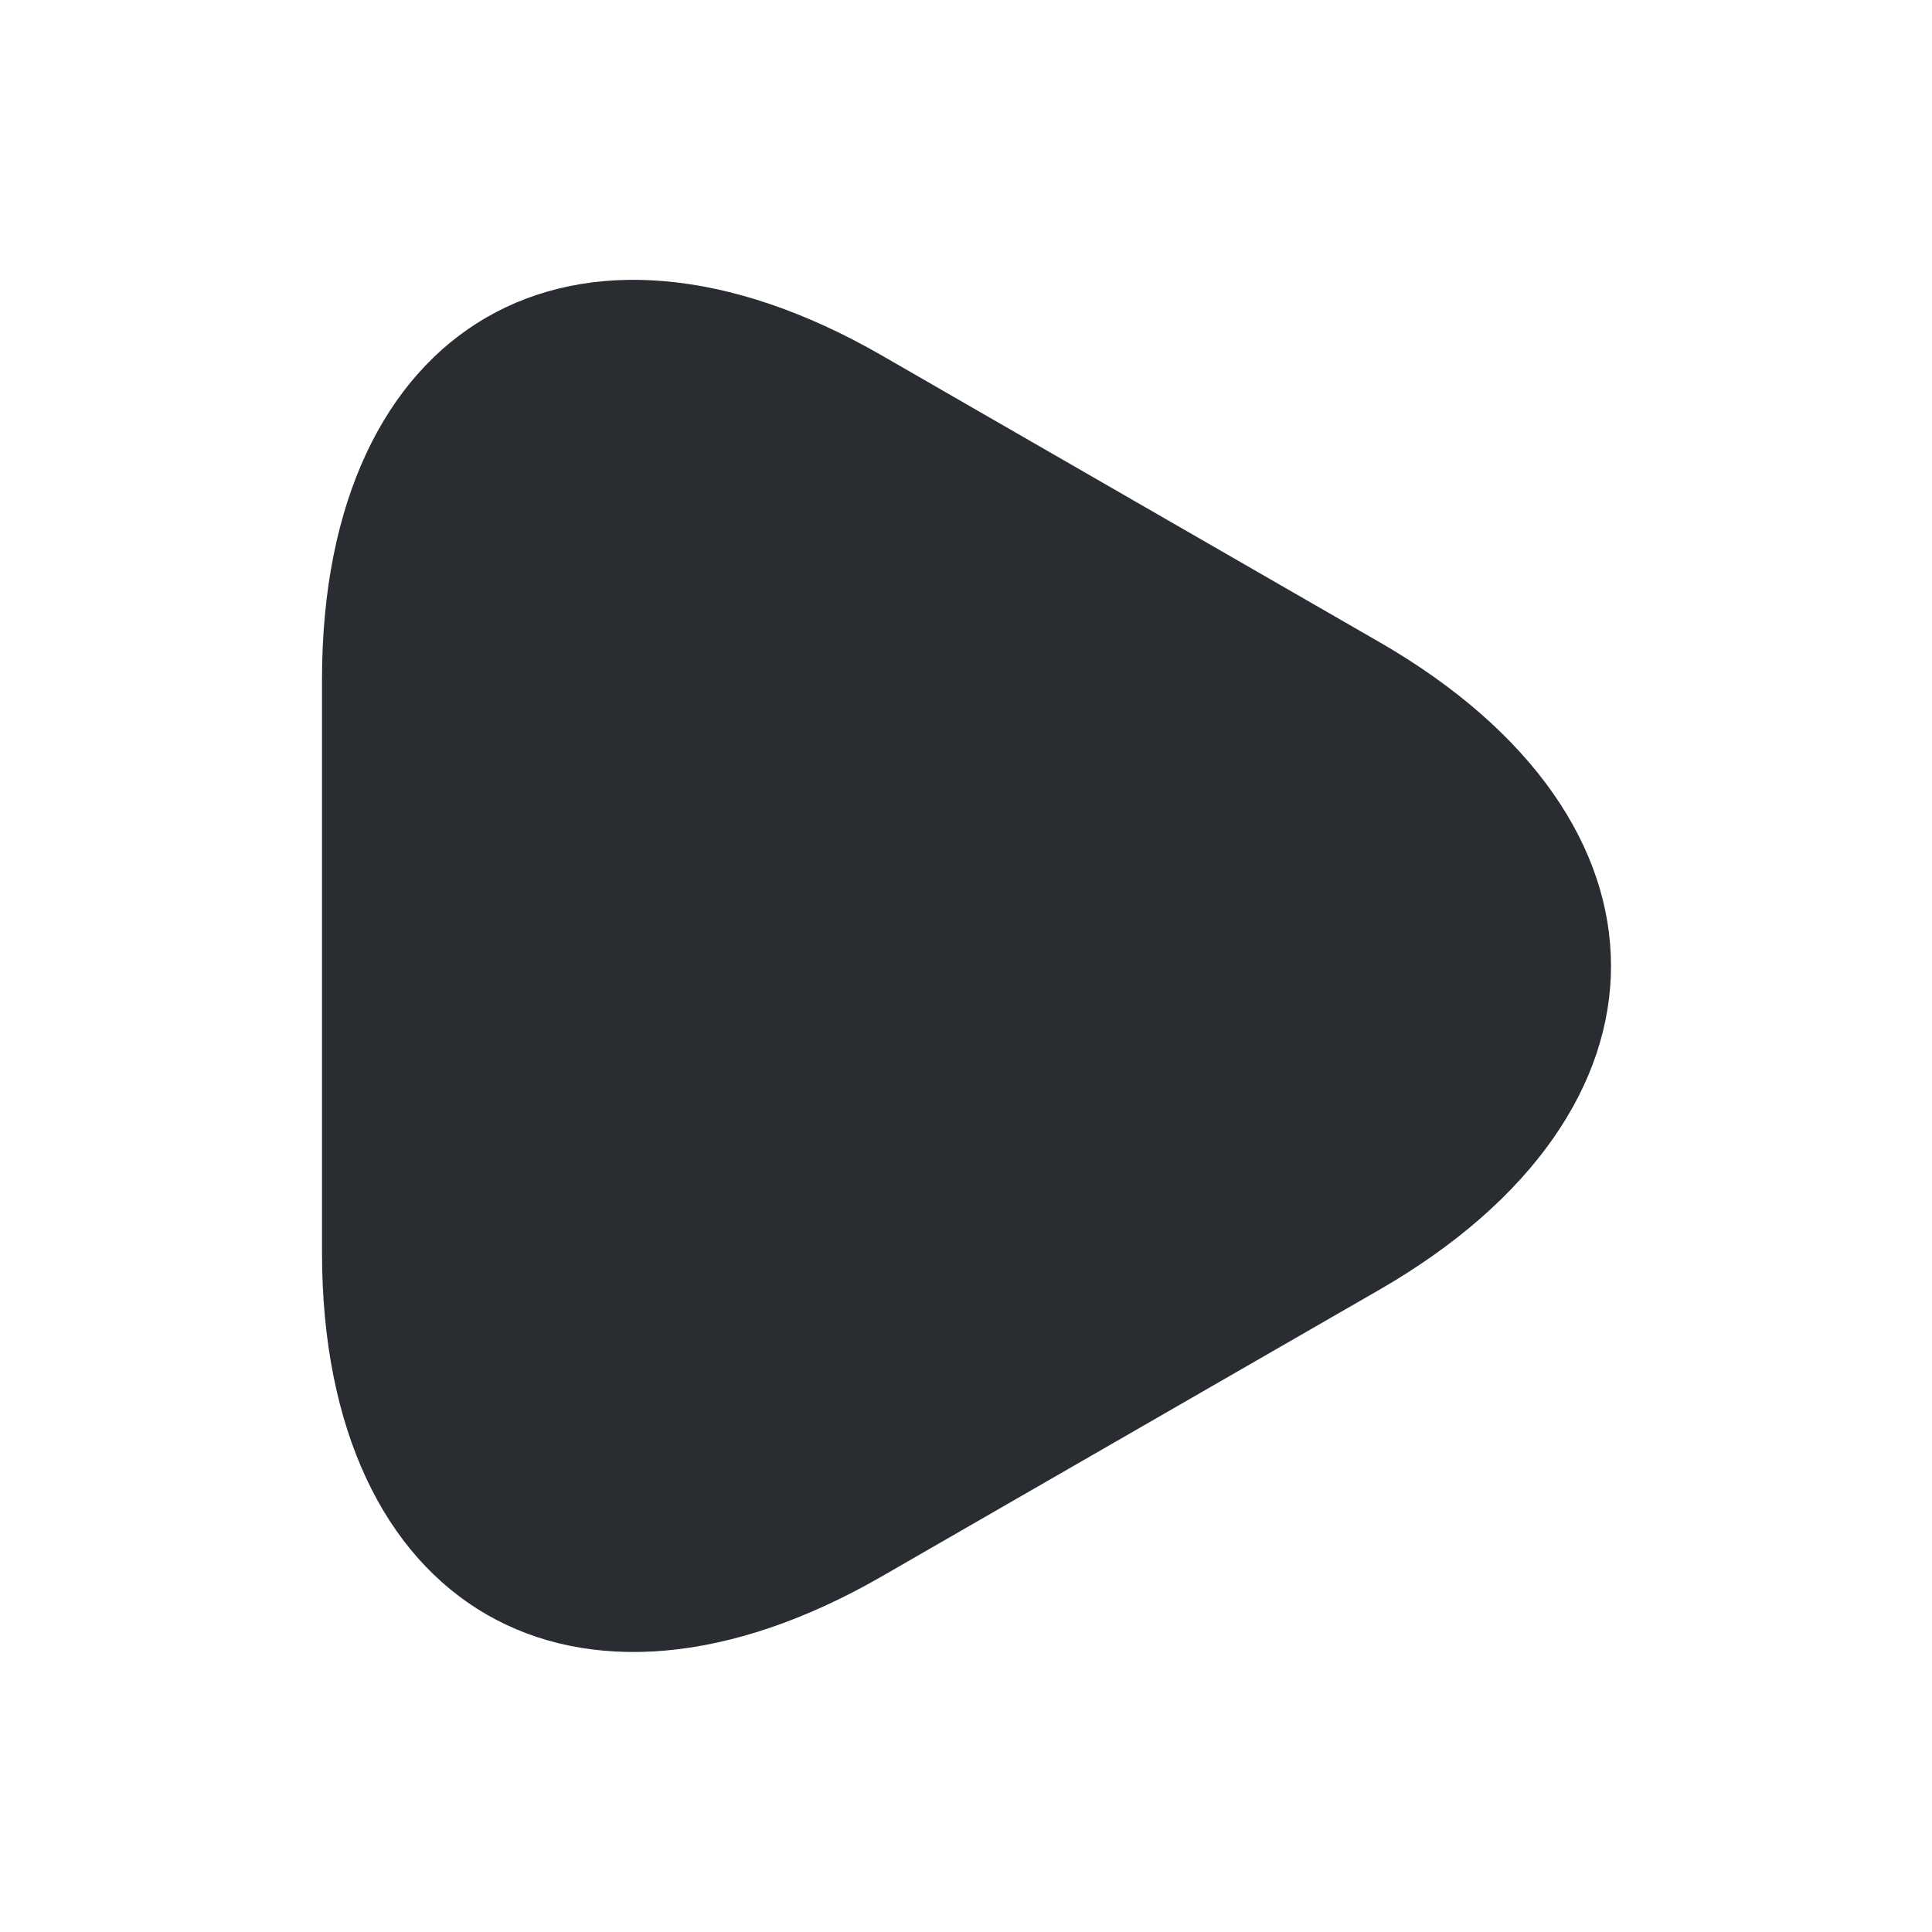
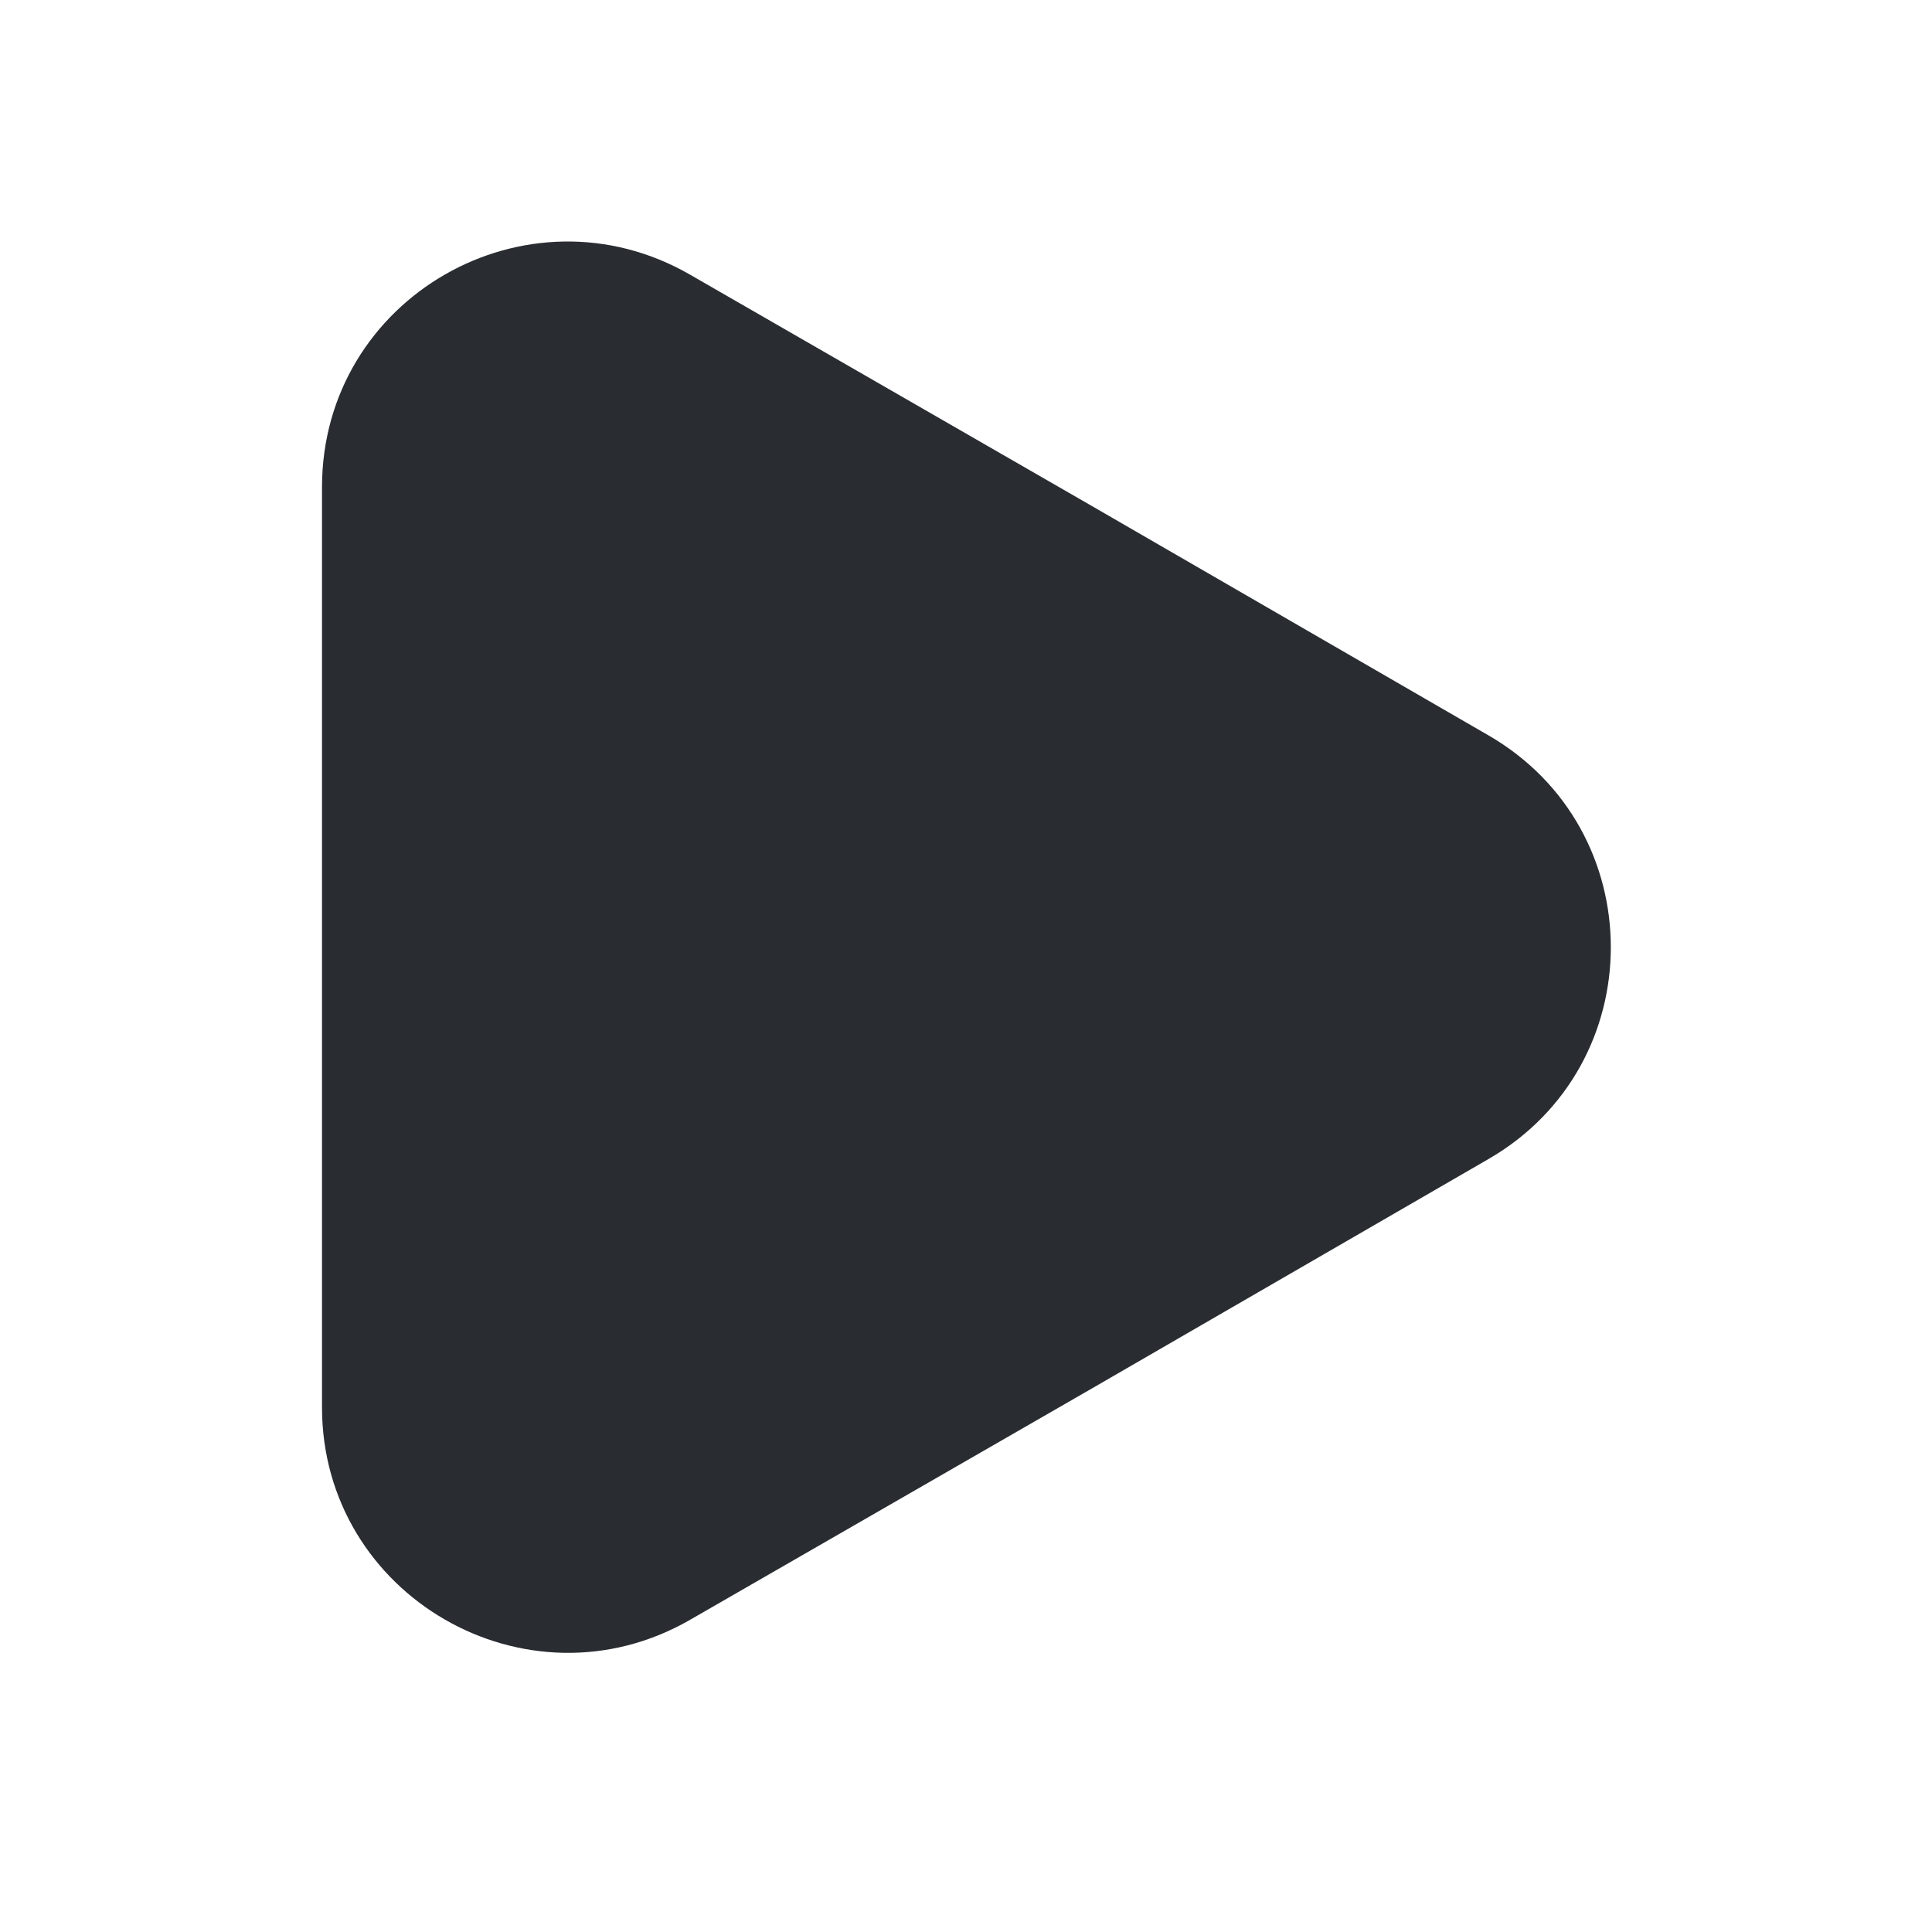
<svg xmlns="http://www.w3.org/2000/svg" width="24" height="24" viewBox="0 0 24 24" fill="none">
-   <path d="M4 11.999V8.439C4 4.019 7.13 2.209 10.96 4.419L14.05 6.199L17.14 7.979C20.97 10.189 20.97 13.809 17.14 16.019L14.05 17.799L10.96 19.579C7.13 21.789 4 19.979 4 15.559V11.999Z" fill="#292D32" />
+   <path d="M4 6.052V17.482C4 19.823 6.544 21.292 8.574 20.121L13.531 17.267L18.487 14.4C20.518 13.23 20.518 10.304 18.487 9.133L13.531 6.267L8.574 3.413C6.544 2.242 4 3.699 4 6.052Z" fill="#292D32" />
</svg>
